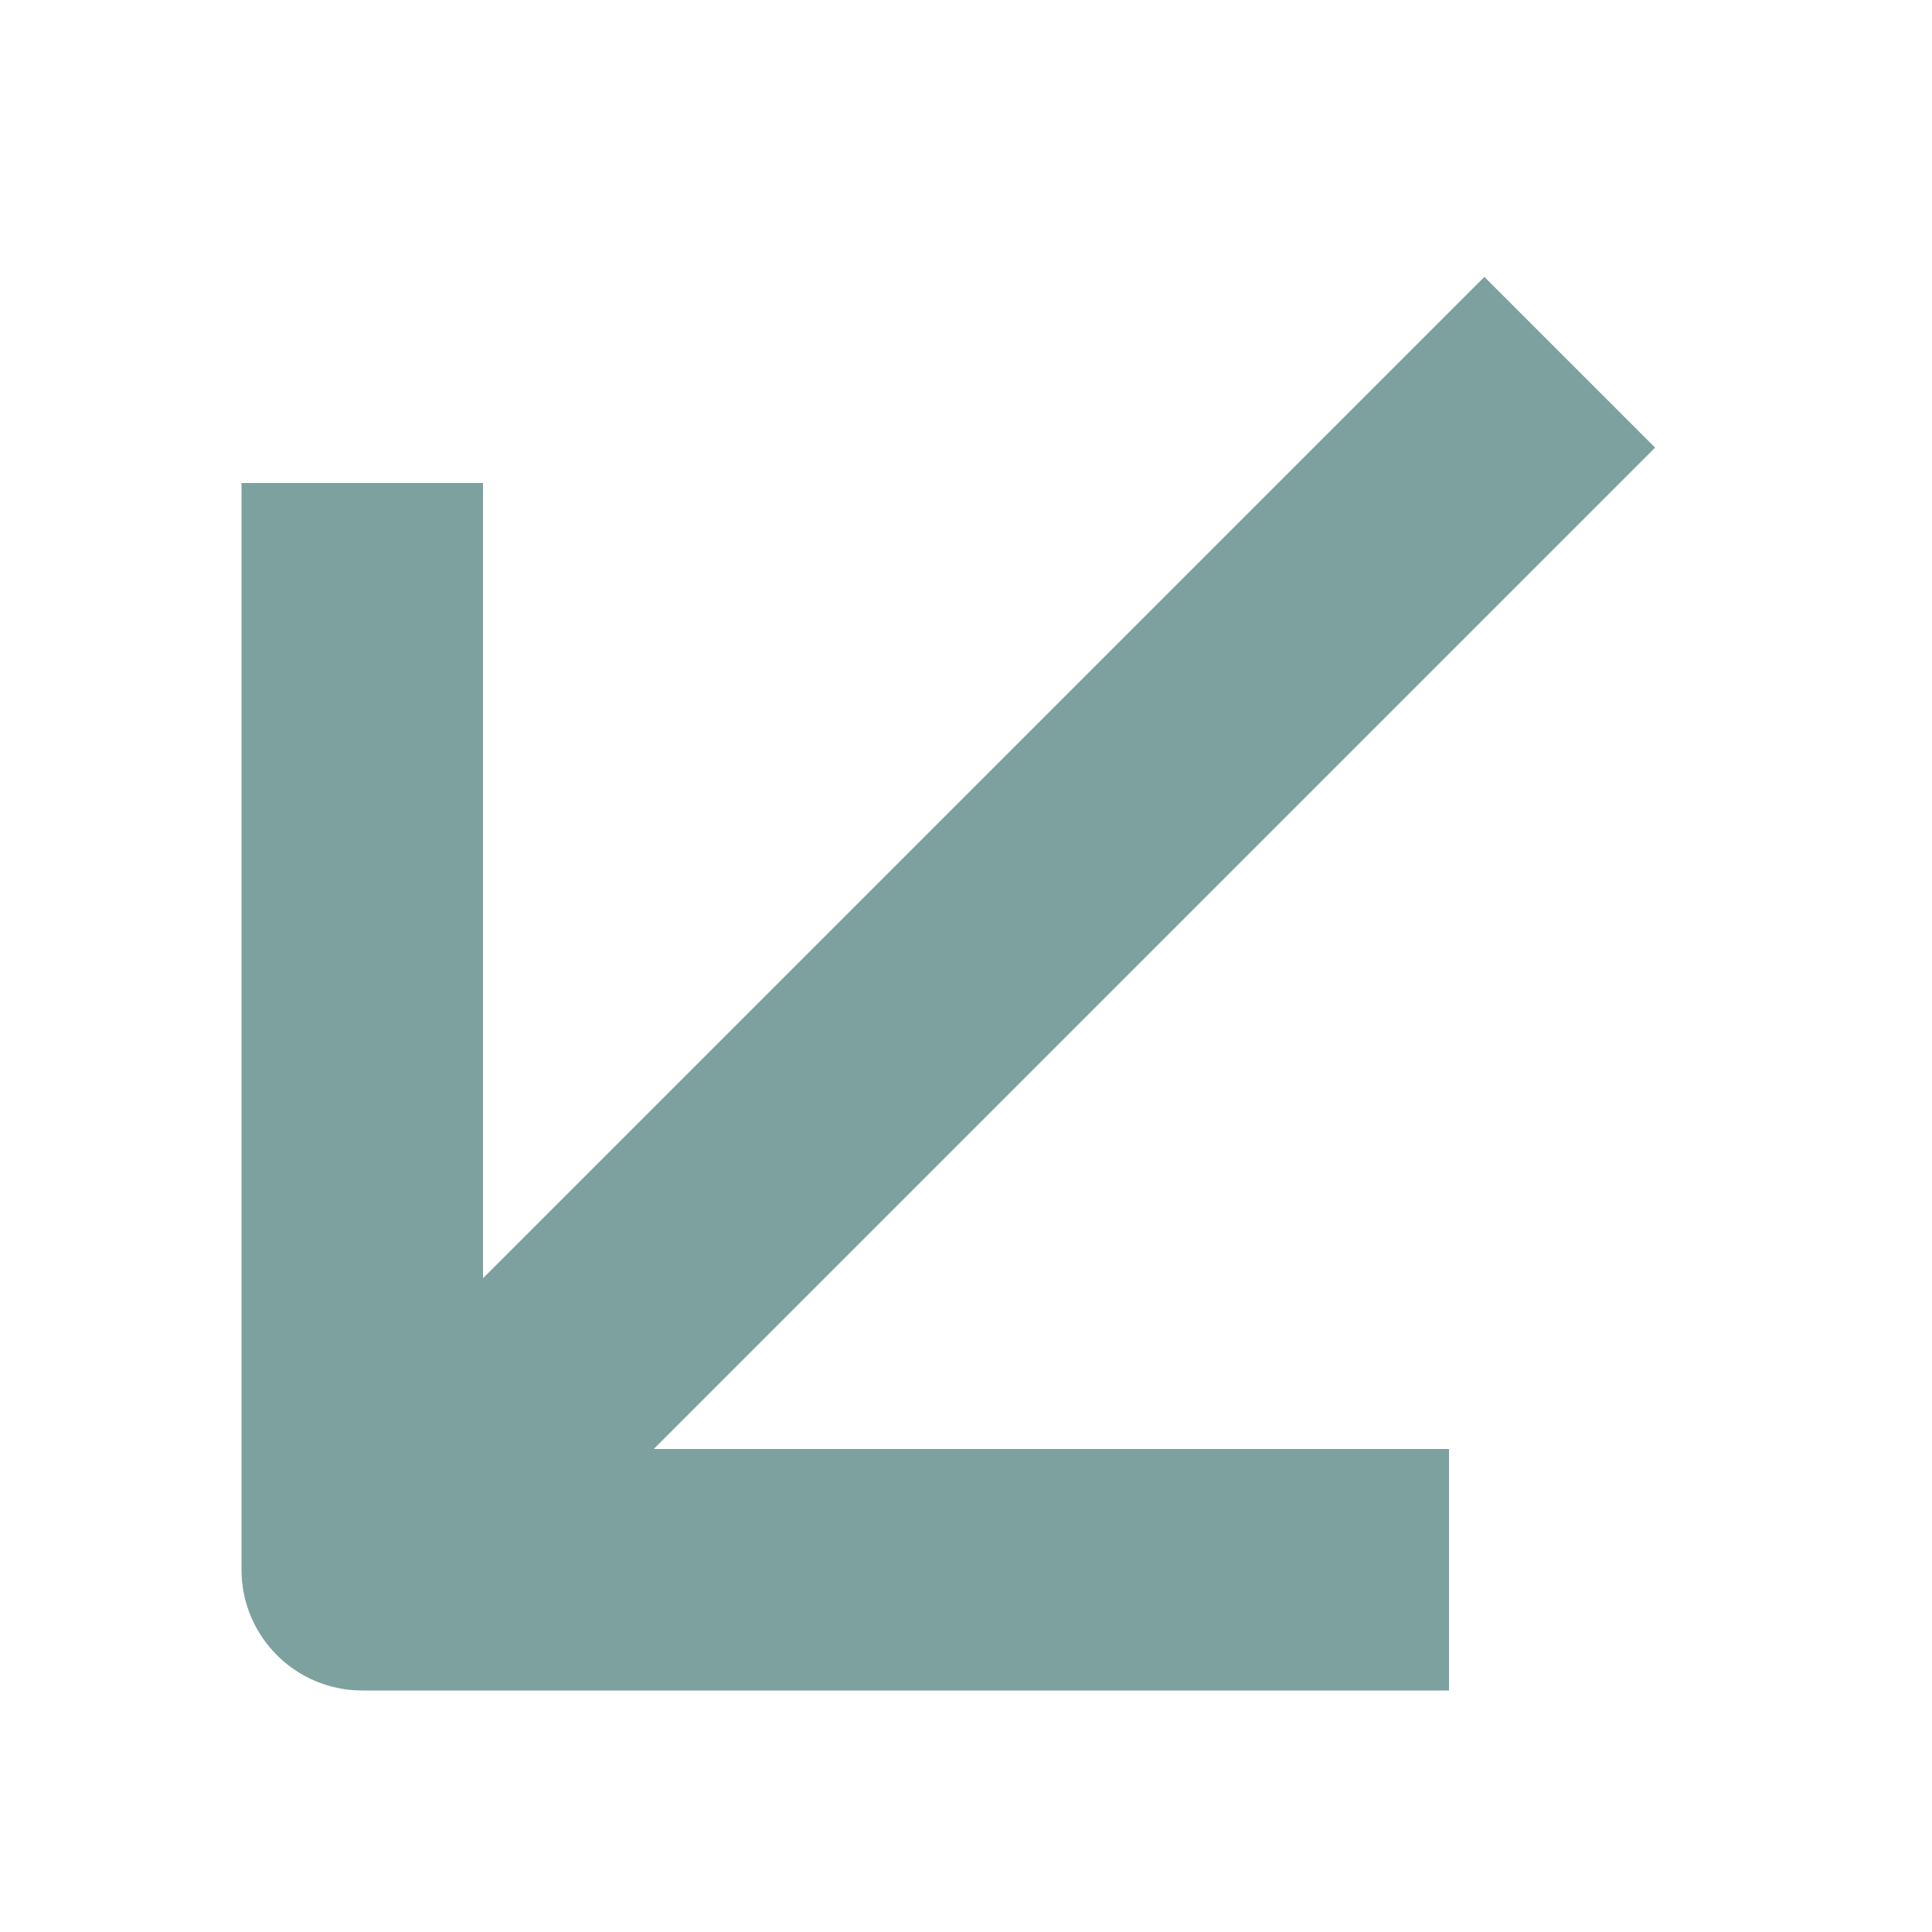
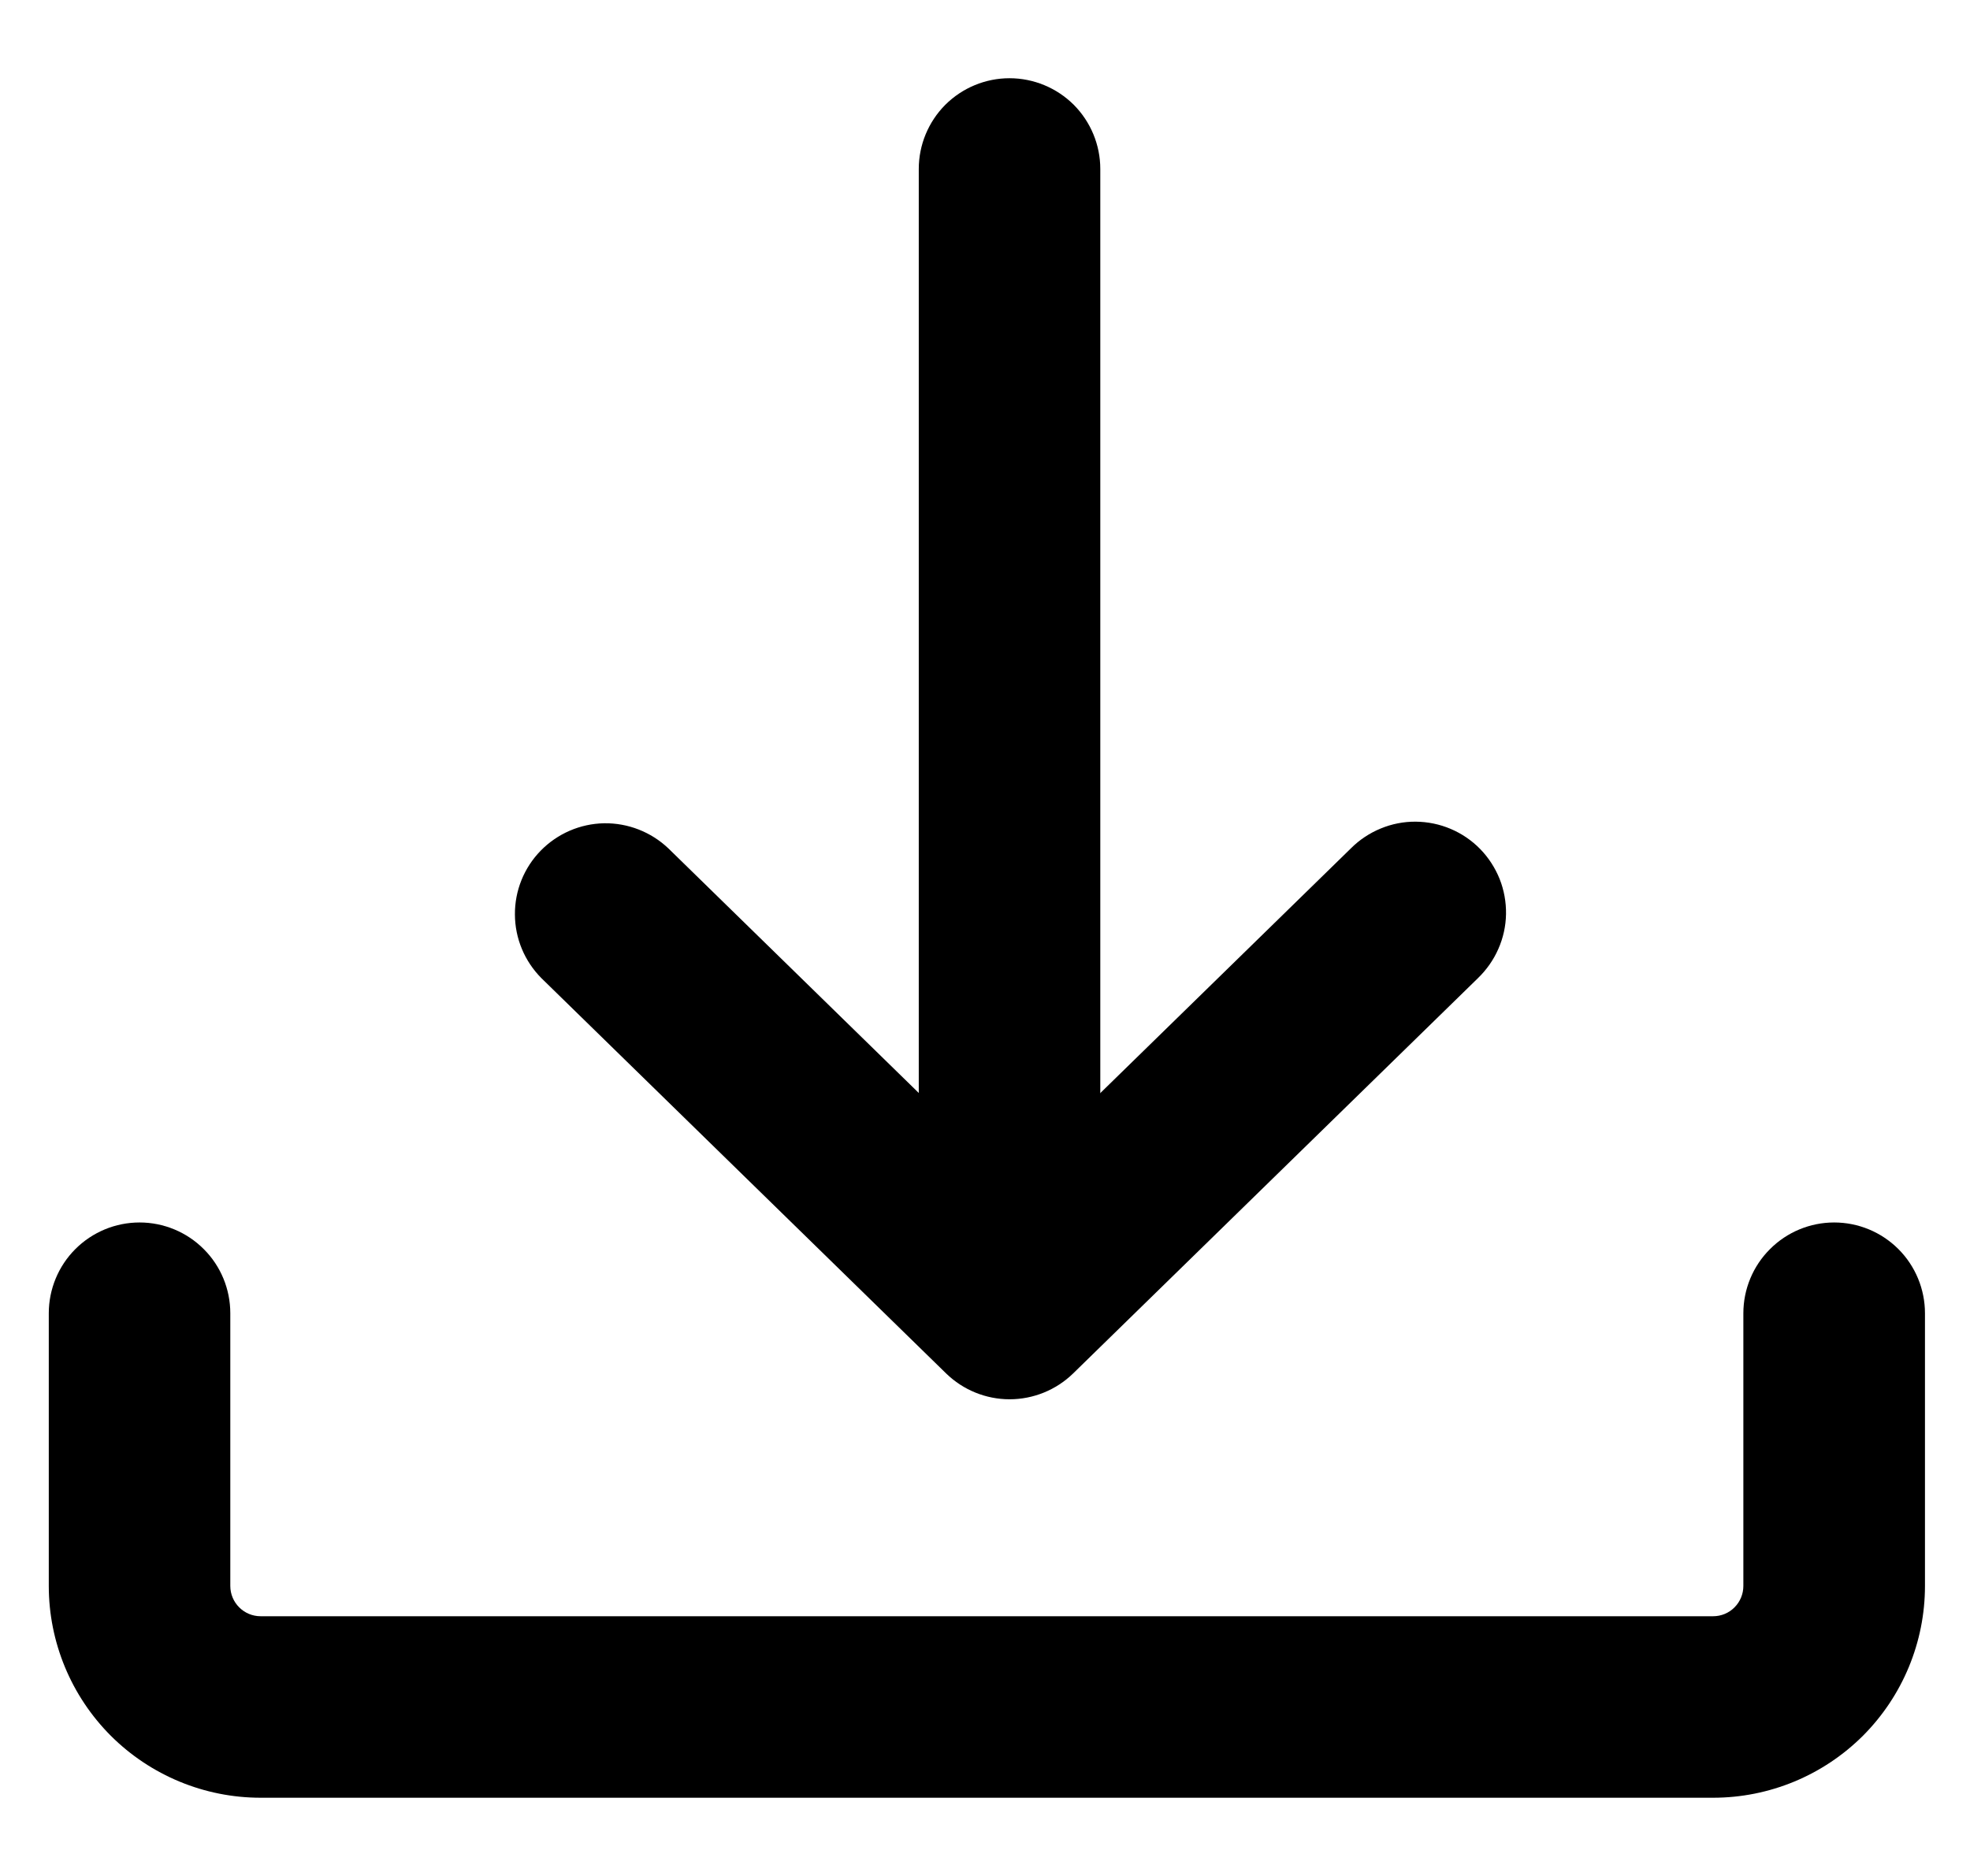
- <svg xmlns="http://www.w3.org/2000/svg" fill="none" height="16" viewBox="0 0 16 16" width="16">
-   <path clip-rule="evenodd" d="m2 13v-1-8h2v6.586l8.293-8.293 1.414 1.414-8.293 8.293h6.586v2h-8-1c-.552 0-1-.448-1-1z" fill="#7da19f" fill-rule="evenodd" />
+ <svg xmlns="http://www.w3.org/2000/svg" width="21" height="20" viewBox="0 0 21 20" fill="none">
+   <path fill-rule="evenodd" clip-rule="evenodd" d="M1.488 13.033C1.744 13.033 1.991 13.135 2.172 13.317C2.354 13.498 2.455 13.745 2.455 14.001V16.908C2.455 17.086 2.6 17.231 2.778 17.231H18.262C18.348 17.231 18.43 17.197 18.49 17.136C18.55 17.076 18.584 16.994 18.584 16.908V14.001C18.584 13.745 18.686 13.498 18.868 13.317C19.049 13.135 19.296 13.033 19.552 13.033C19.809 13.033 20.055 13.135 20.237 13.317C20.418 13.498 20.52 13.745 20.52 14.001V16.908C20.52 17.507 20.282 18.081 19.859 18.505C19.435 18.928 18.861 19.166 18.262 19.166H2.778C2.179 19.166 1.605 18.928 1.181 18.505C0.758 18.081 0.52 17.507 0.52 16.908V14.001C0.52 13.745 0.622 13.498 0.803 13.317C0.985 13.135 1.231 13.033 1.488 13.033Z" fill="black" />
+   <path fill-rule="evenodd" clip-rule="evenodd" d="M10.761 13.203C10.505 13.203 10.259 13.101 10.077 12.919C9.896 12.738 9.794 12.492 9.794 12.235L9.794 1.801C9.794 1.545 9.896 1.299 10.077 1.117C10.259 0.936 10.505 0.834 10.761 0.834C11.018 0.834 11.264 0.936 11.446 1.117C11.627 1.299 11.729 1.545 11.729 1.801L11.729 12.234C11.729 12.49 11.627 12.736 11.446 12.918C11.264 13.099 11.018 13.203 10.761 13.203Z" fill="black" />
+   <path fill-rule="evenodd" clip-rule="evenodd" d="M11.439 14.643C11.258 14.819 11.015 14.918 10.762 14.918C10.51 14.918 10.267 14.819 10.086 14.643L5.772 10.429C5.592 10.248 5.49 10.005 5.489 9.75C5.487 9.496 5.586 9.251 5.764 9.069C5.942 8.887 6.184 8.782 6.439 8.777C6.693 8.773 6.939 8.869 7.124 9.044L10.762 12.598L14.401 9.044C14.492 8.953 14.599 8.882 14.718 8.833C14.836 8.784 14.963 8.759 15.091 8.76C15.22 8.761 15.346 8.787 15.464 8.837C15.582 8.887 15.689 8.96 15.778 9.051C15.868 9.143 15.938 9.252 15.986 9.371C16.033 9.49 16.056 9.617 16.054 9.745C16.052 9.873 16.024 10 15.972 10.117C15.921 10.234 15.846 10.34 15.754 10.429L11.439 14.643Z" fill="black" />
</svg>
